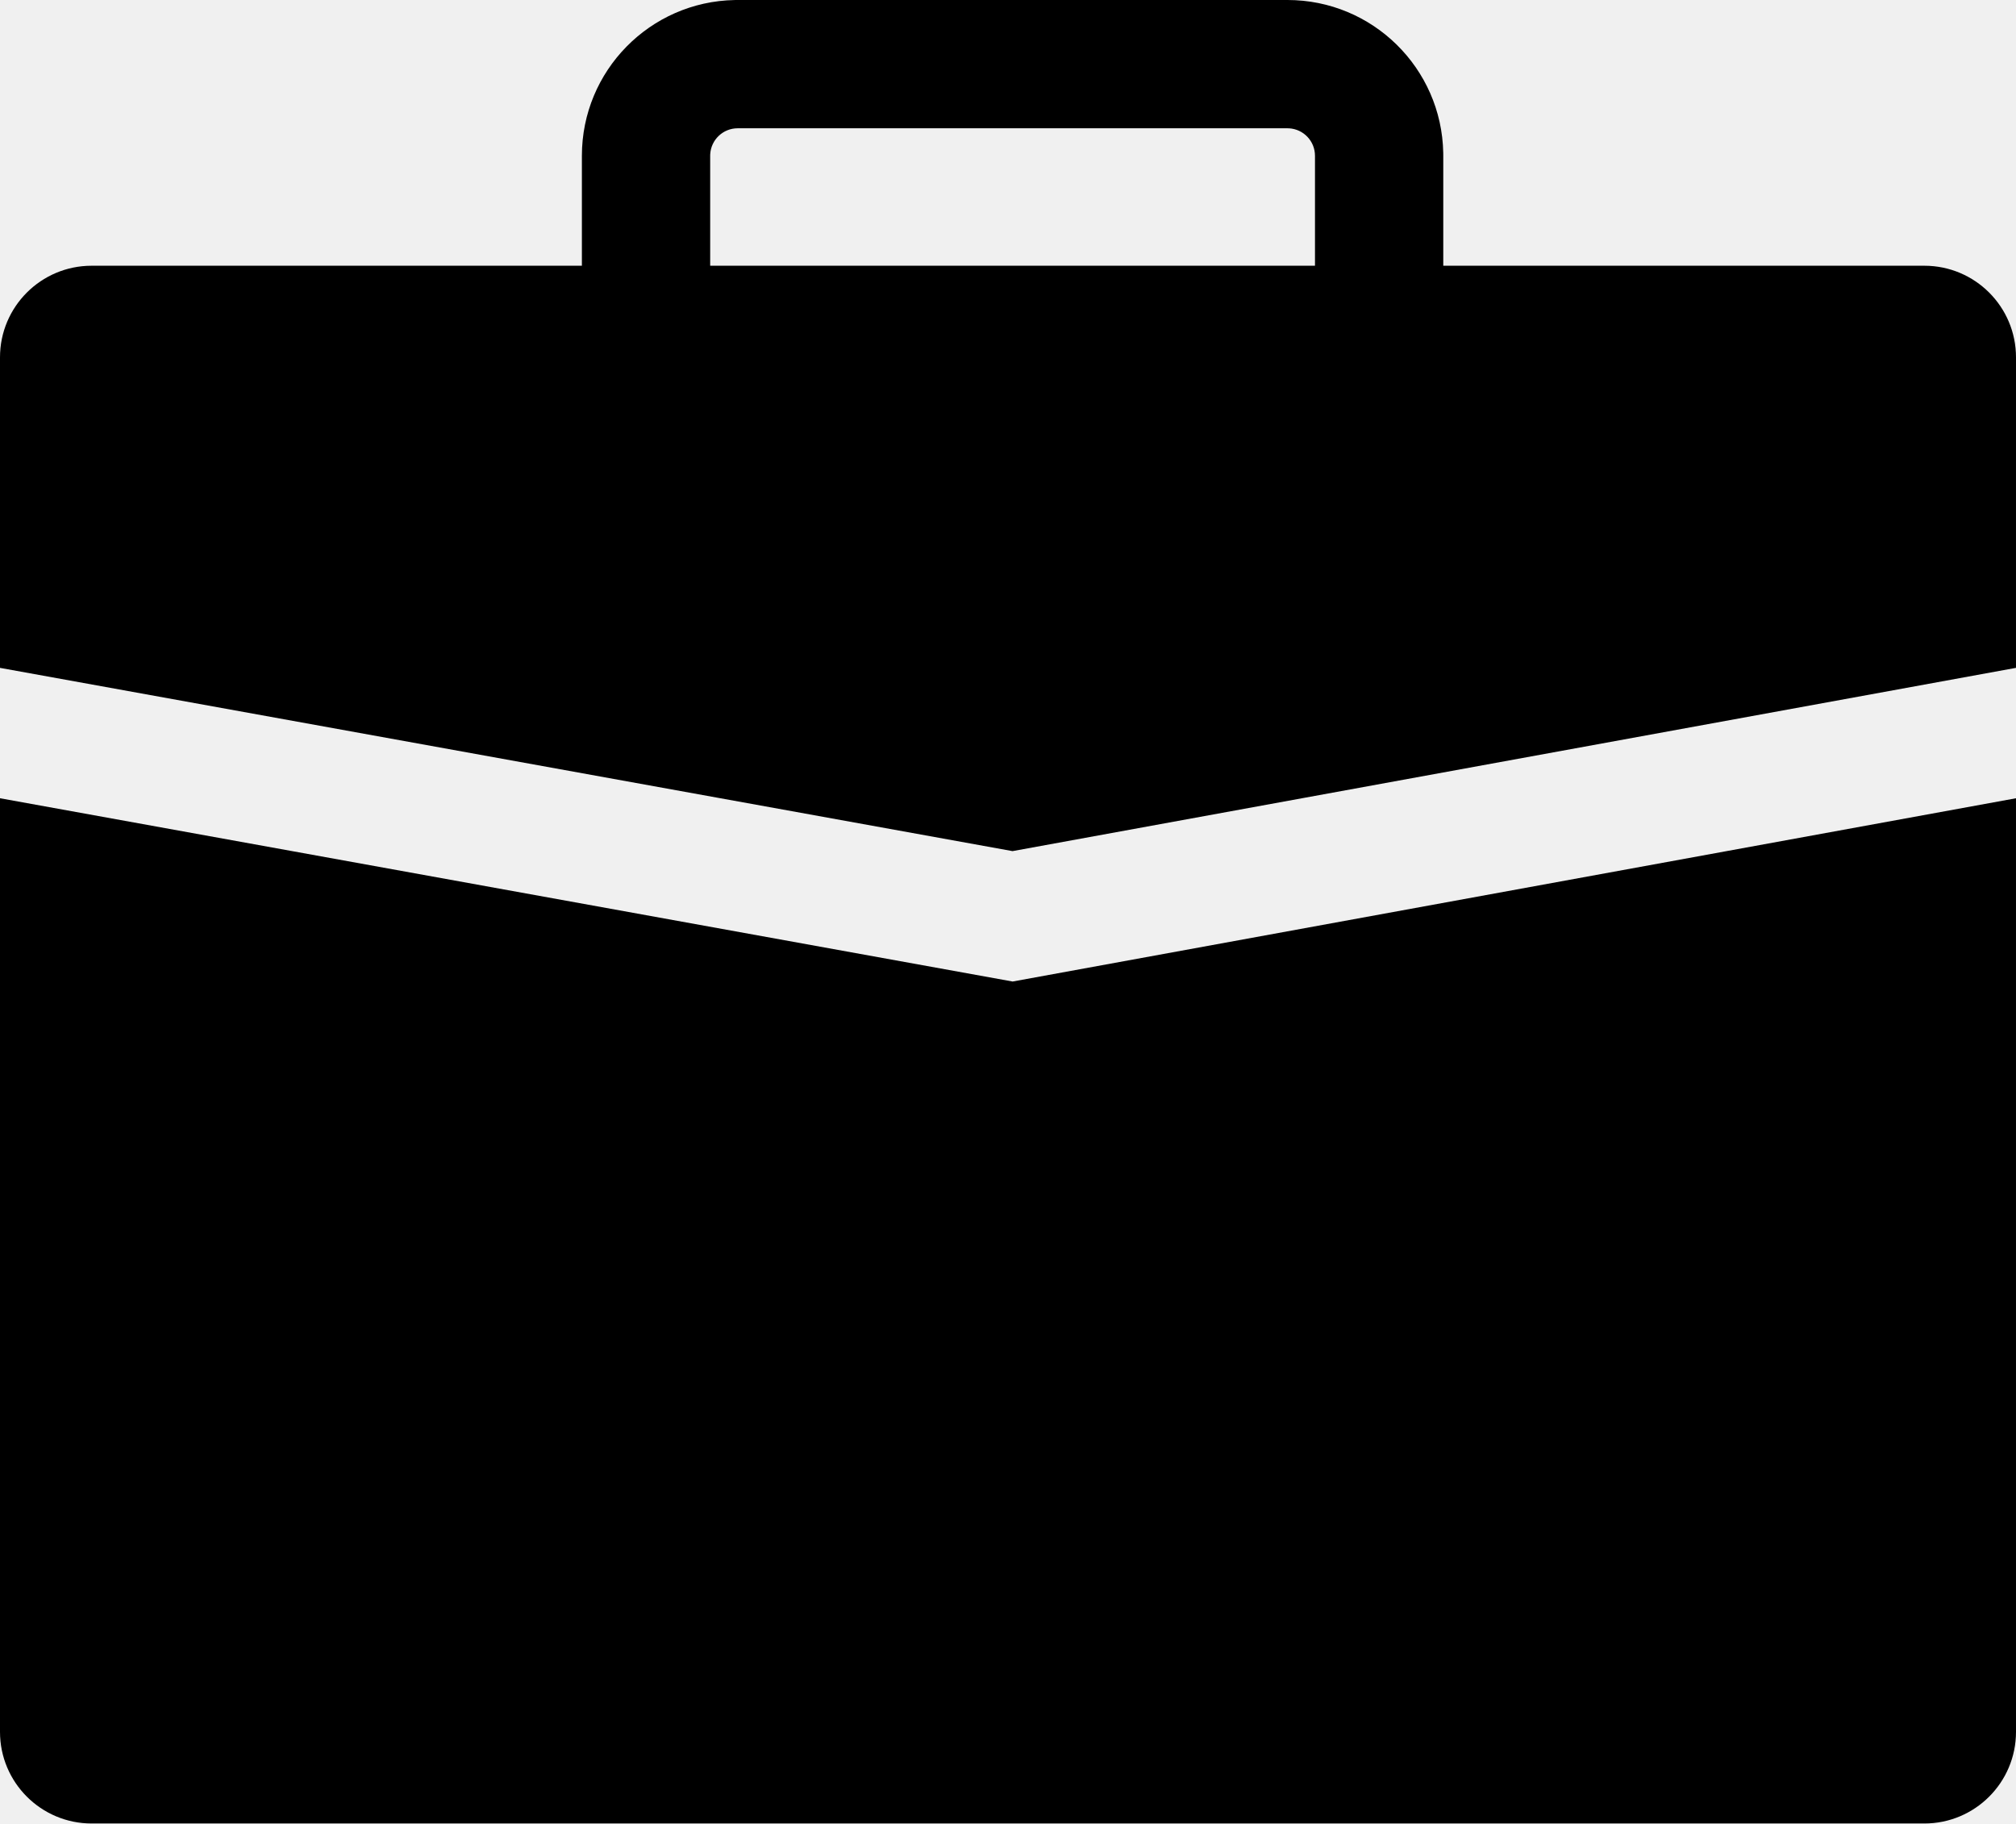
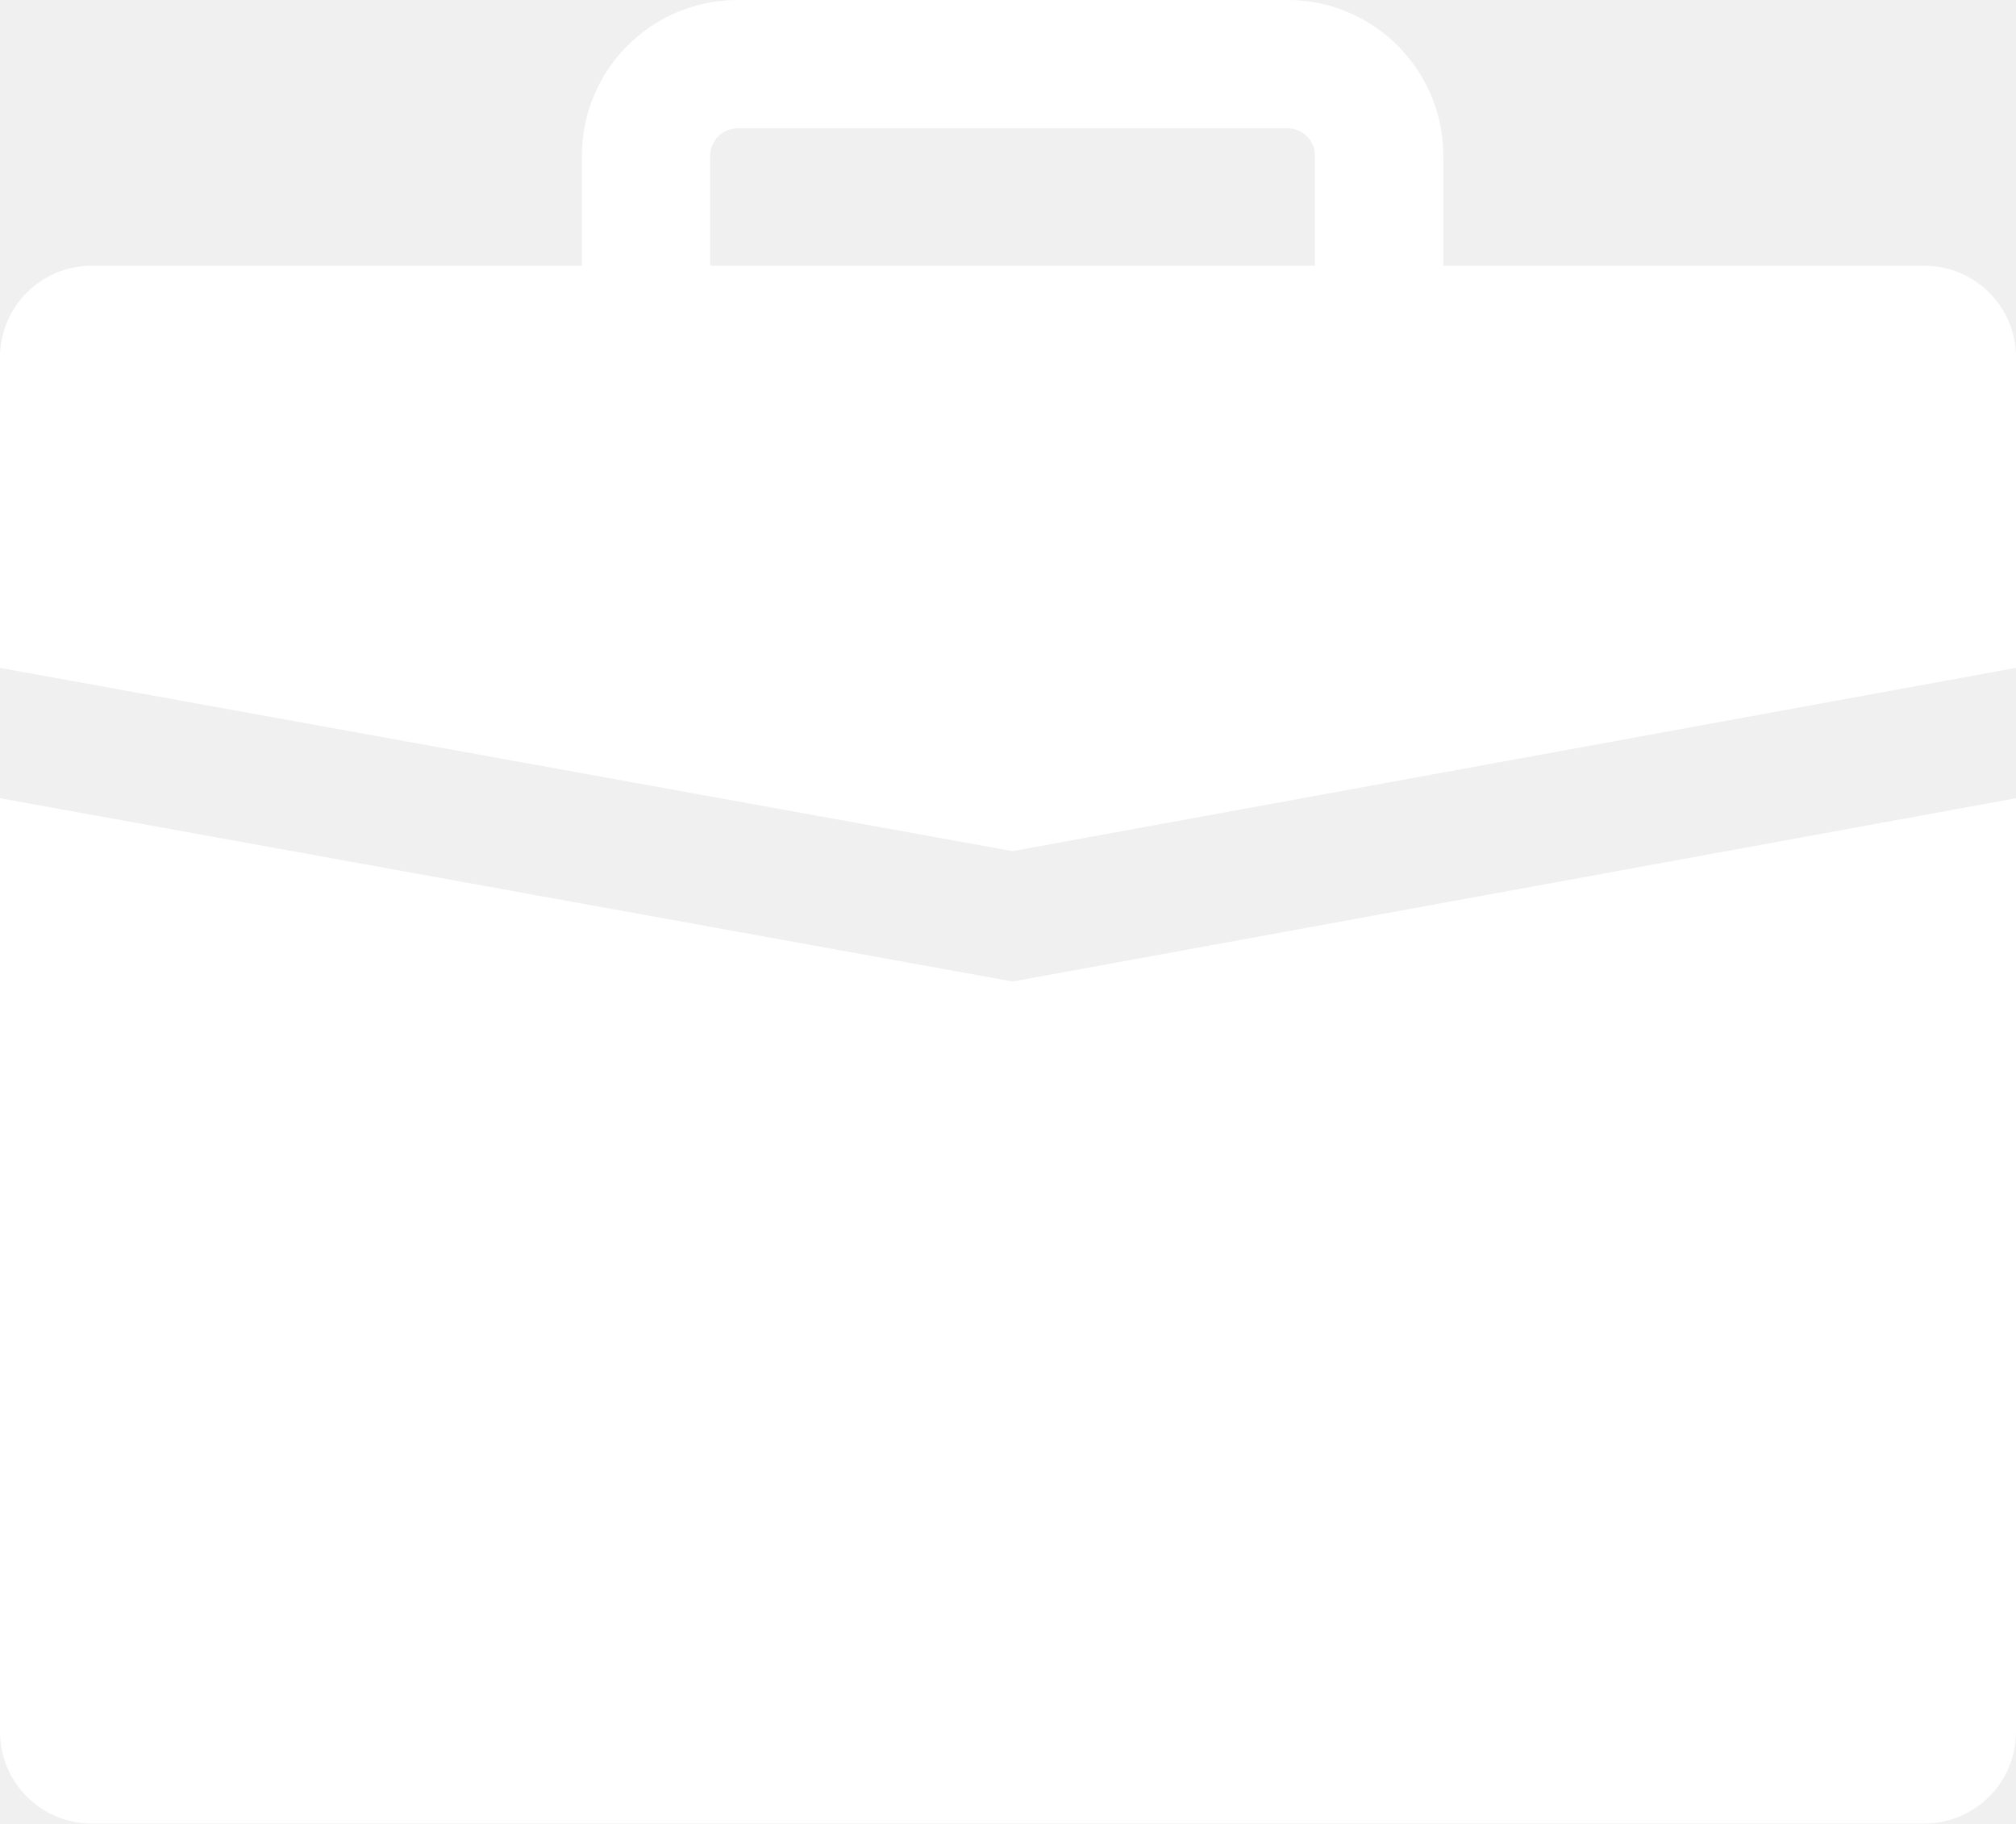
<svg xmlns="http://www.w3.org/2000/svg" width="220px" height="199px" viewBox="0 0 220 199" version="1.1">
  <g id="页面-1" stroke="none" stroke-width="1" fill="none" fill-rule="evenodd">
-     <path d="M-0.001,87.113 L110.506,107.115 L219.999,87.115 L220,189 C220,194.523 215.523,199 210,199 L10,199 C4.477,199 6.76325315e-16,194.523 0,189 L-0.001,87.113 Z M140.5,0 C149.781,0 157.325,7.437 157.497,16.677 L157.5,17 L157.5,29 L210,29 C215.523,29 220,33.477 220,39 L219.999,72.884 L110.494,92.884 L-0.001,72.886 L0,39 C-6.76325315e-16,33.477 4.477,29 10,29 L63.5,29 L63.5,17 C63.5,7.719 70.937,0.175 80.177,0.003 L80.5,0 L140.5,0 Z M140.5,14 L80.5,14 C78.902,14 77.596,15.249 77.505,16.824 L77.5,17 L77.5,29 L143.5,29 L143.5,17 C143.5,15.402 142.251,14.096 140.676,14.005 L140.5,14 Z" id="形状结合" fill="#000000" />
+     <path d="M-0.001,87.113 L110.506,107.115 L219.999,87.115 L220,189 C220,194.523 215.523,199 210,199 L10,199 C4.477,199 6.76325315e-16,194.523 0,189 L-0.001,87.113 Z M140.5,0 C149.781,0 157.325,7.437 157.497,16.677 L157.5,17 L157.5,29 L210,29 C215.523,29 220,33.477 220,39 L219.999,72.884 L110.494,92.884 L-0.001,72.886 L0,39 C-6.76325315e-16,33.477 4.477,29 10,29 L63.5,29 L63.5,17 C63.5,7.719 70.937,0.175 80.177,0.003 L80.5,0 L140.5,0 Z M140.5,14 L80.5,14 C78.902,14 77.596,15.249 77.505,16.824 L77.5,17 L77.5,29 L143.5,29 L143.5,17 C143.5,15.402 142.251,14.096 140.676,14.005 L140.5,14 Z" id="形状结合" fill="#fff" />
  </g>
</svg>
